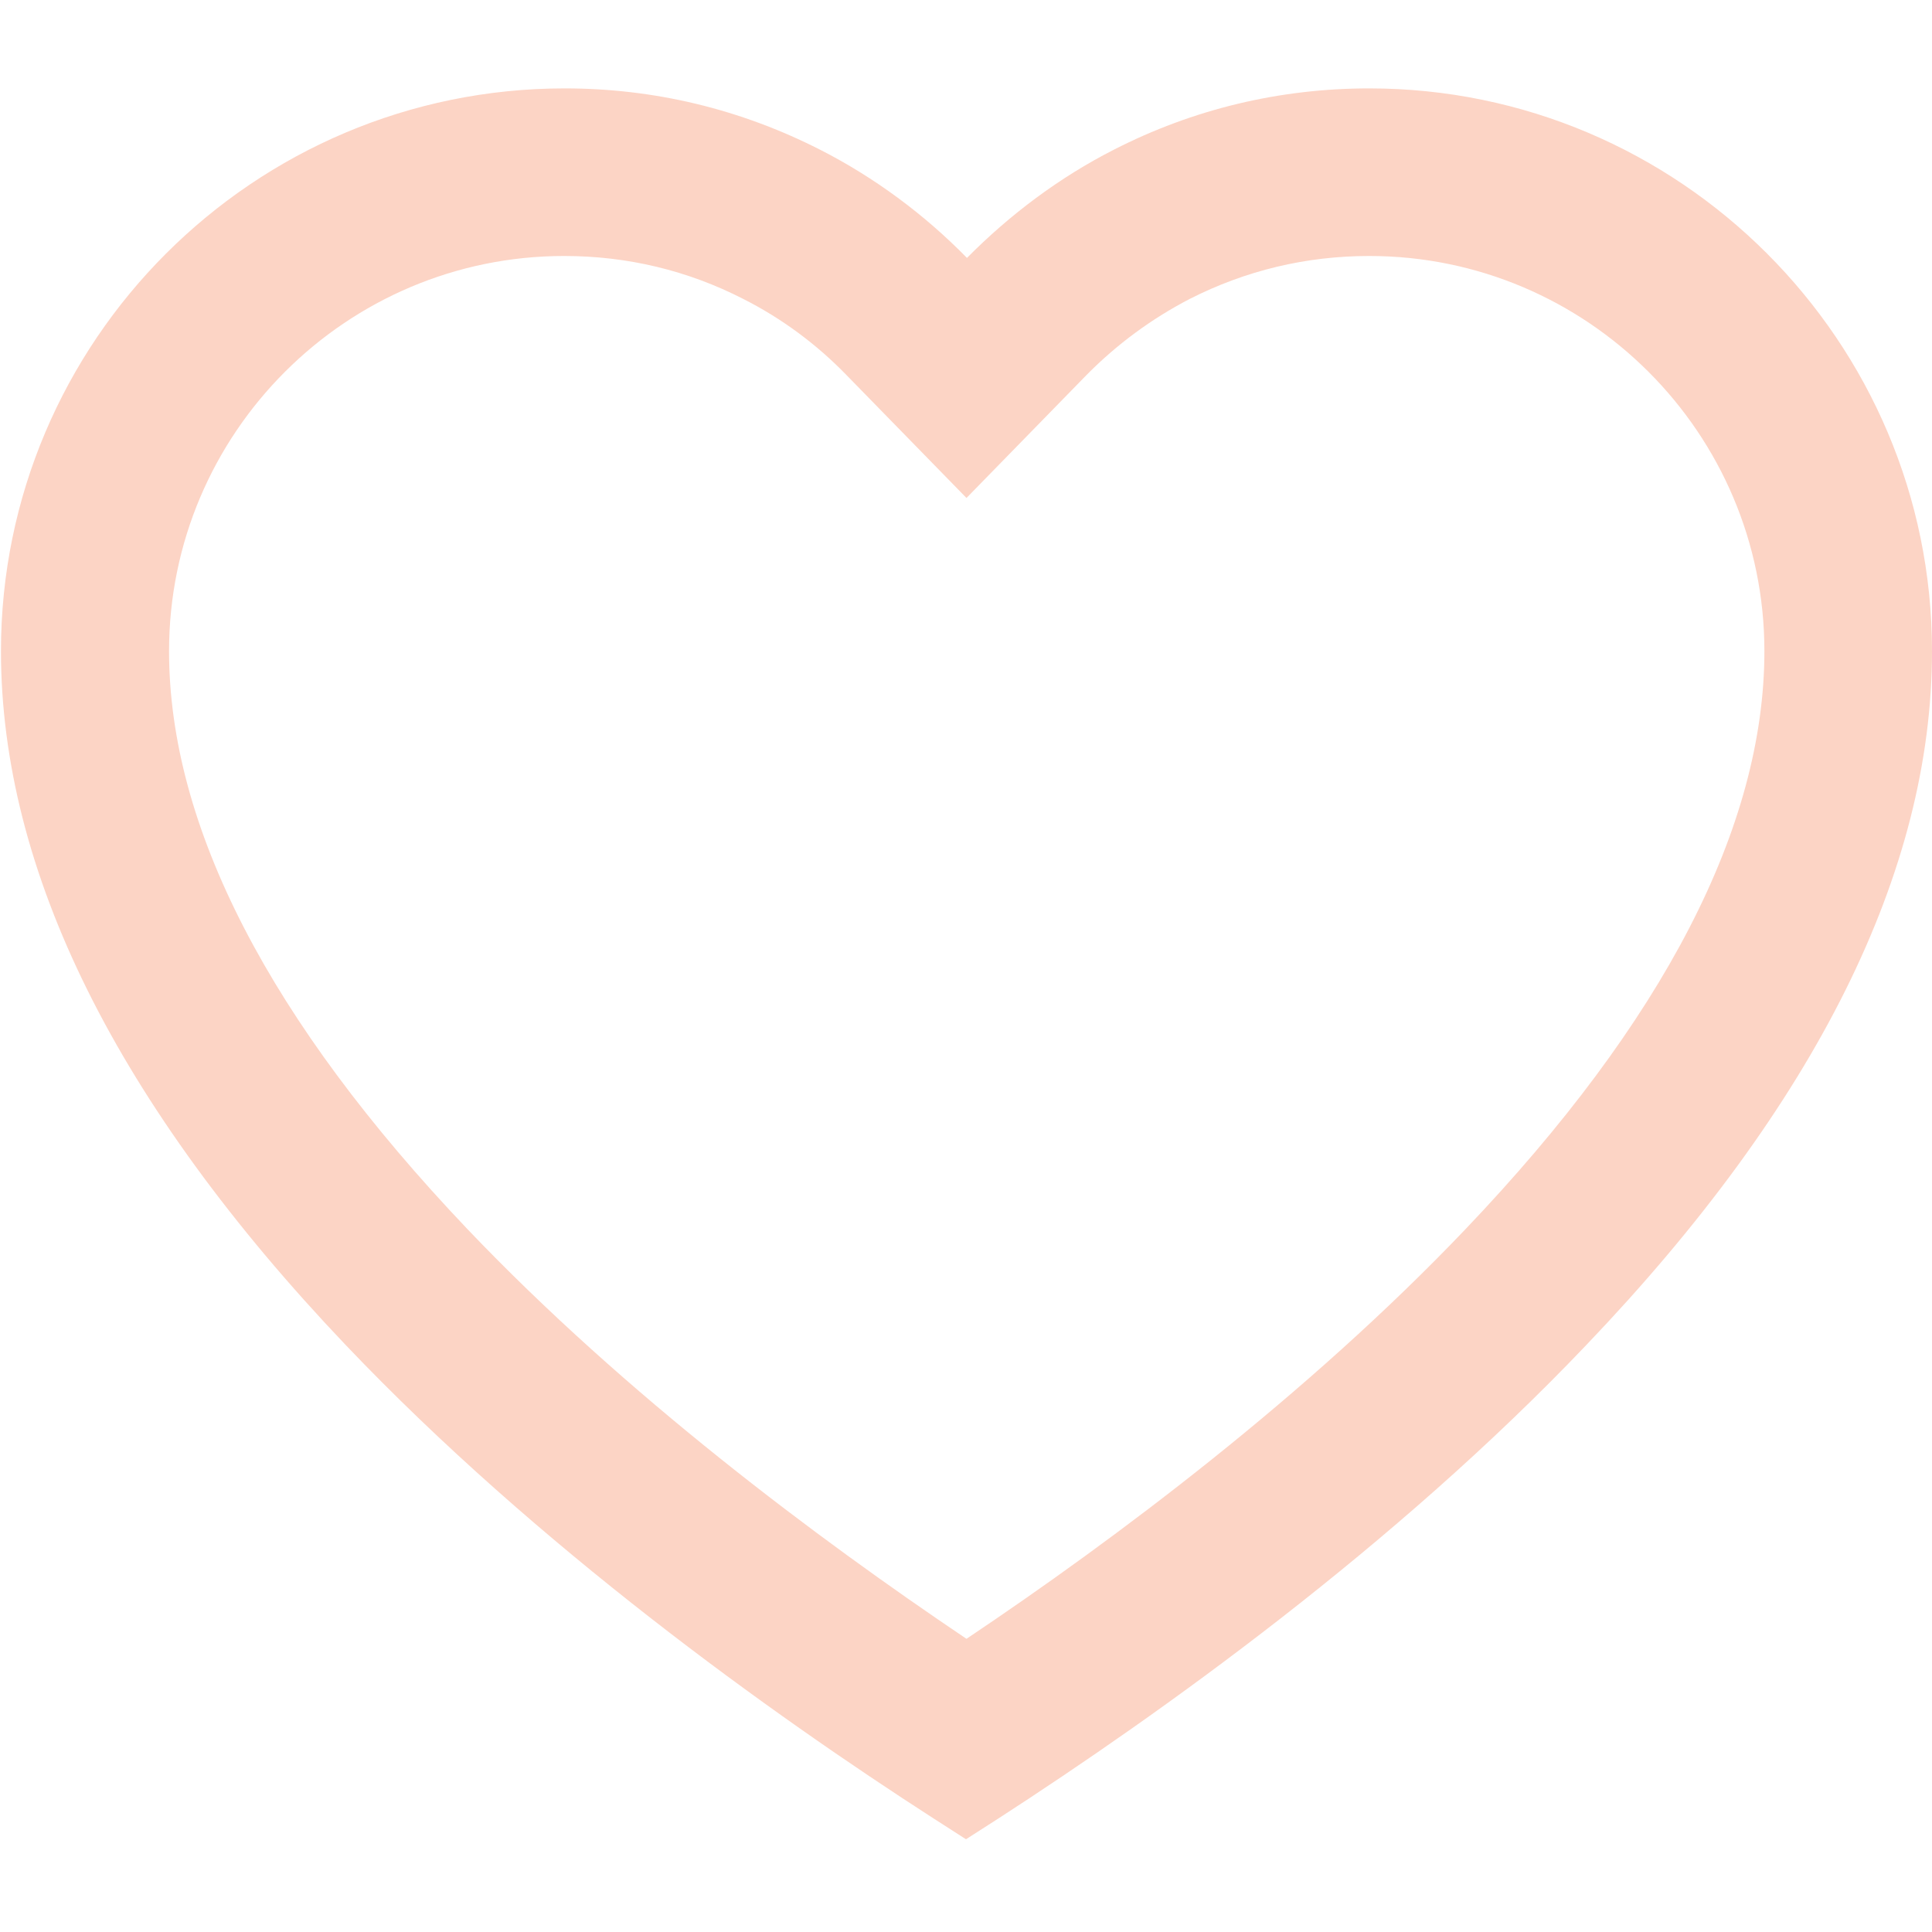
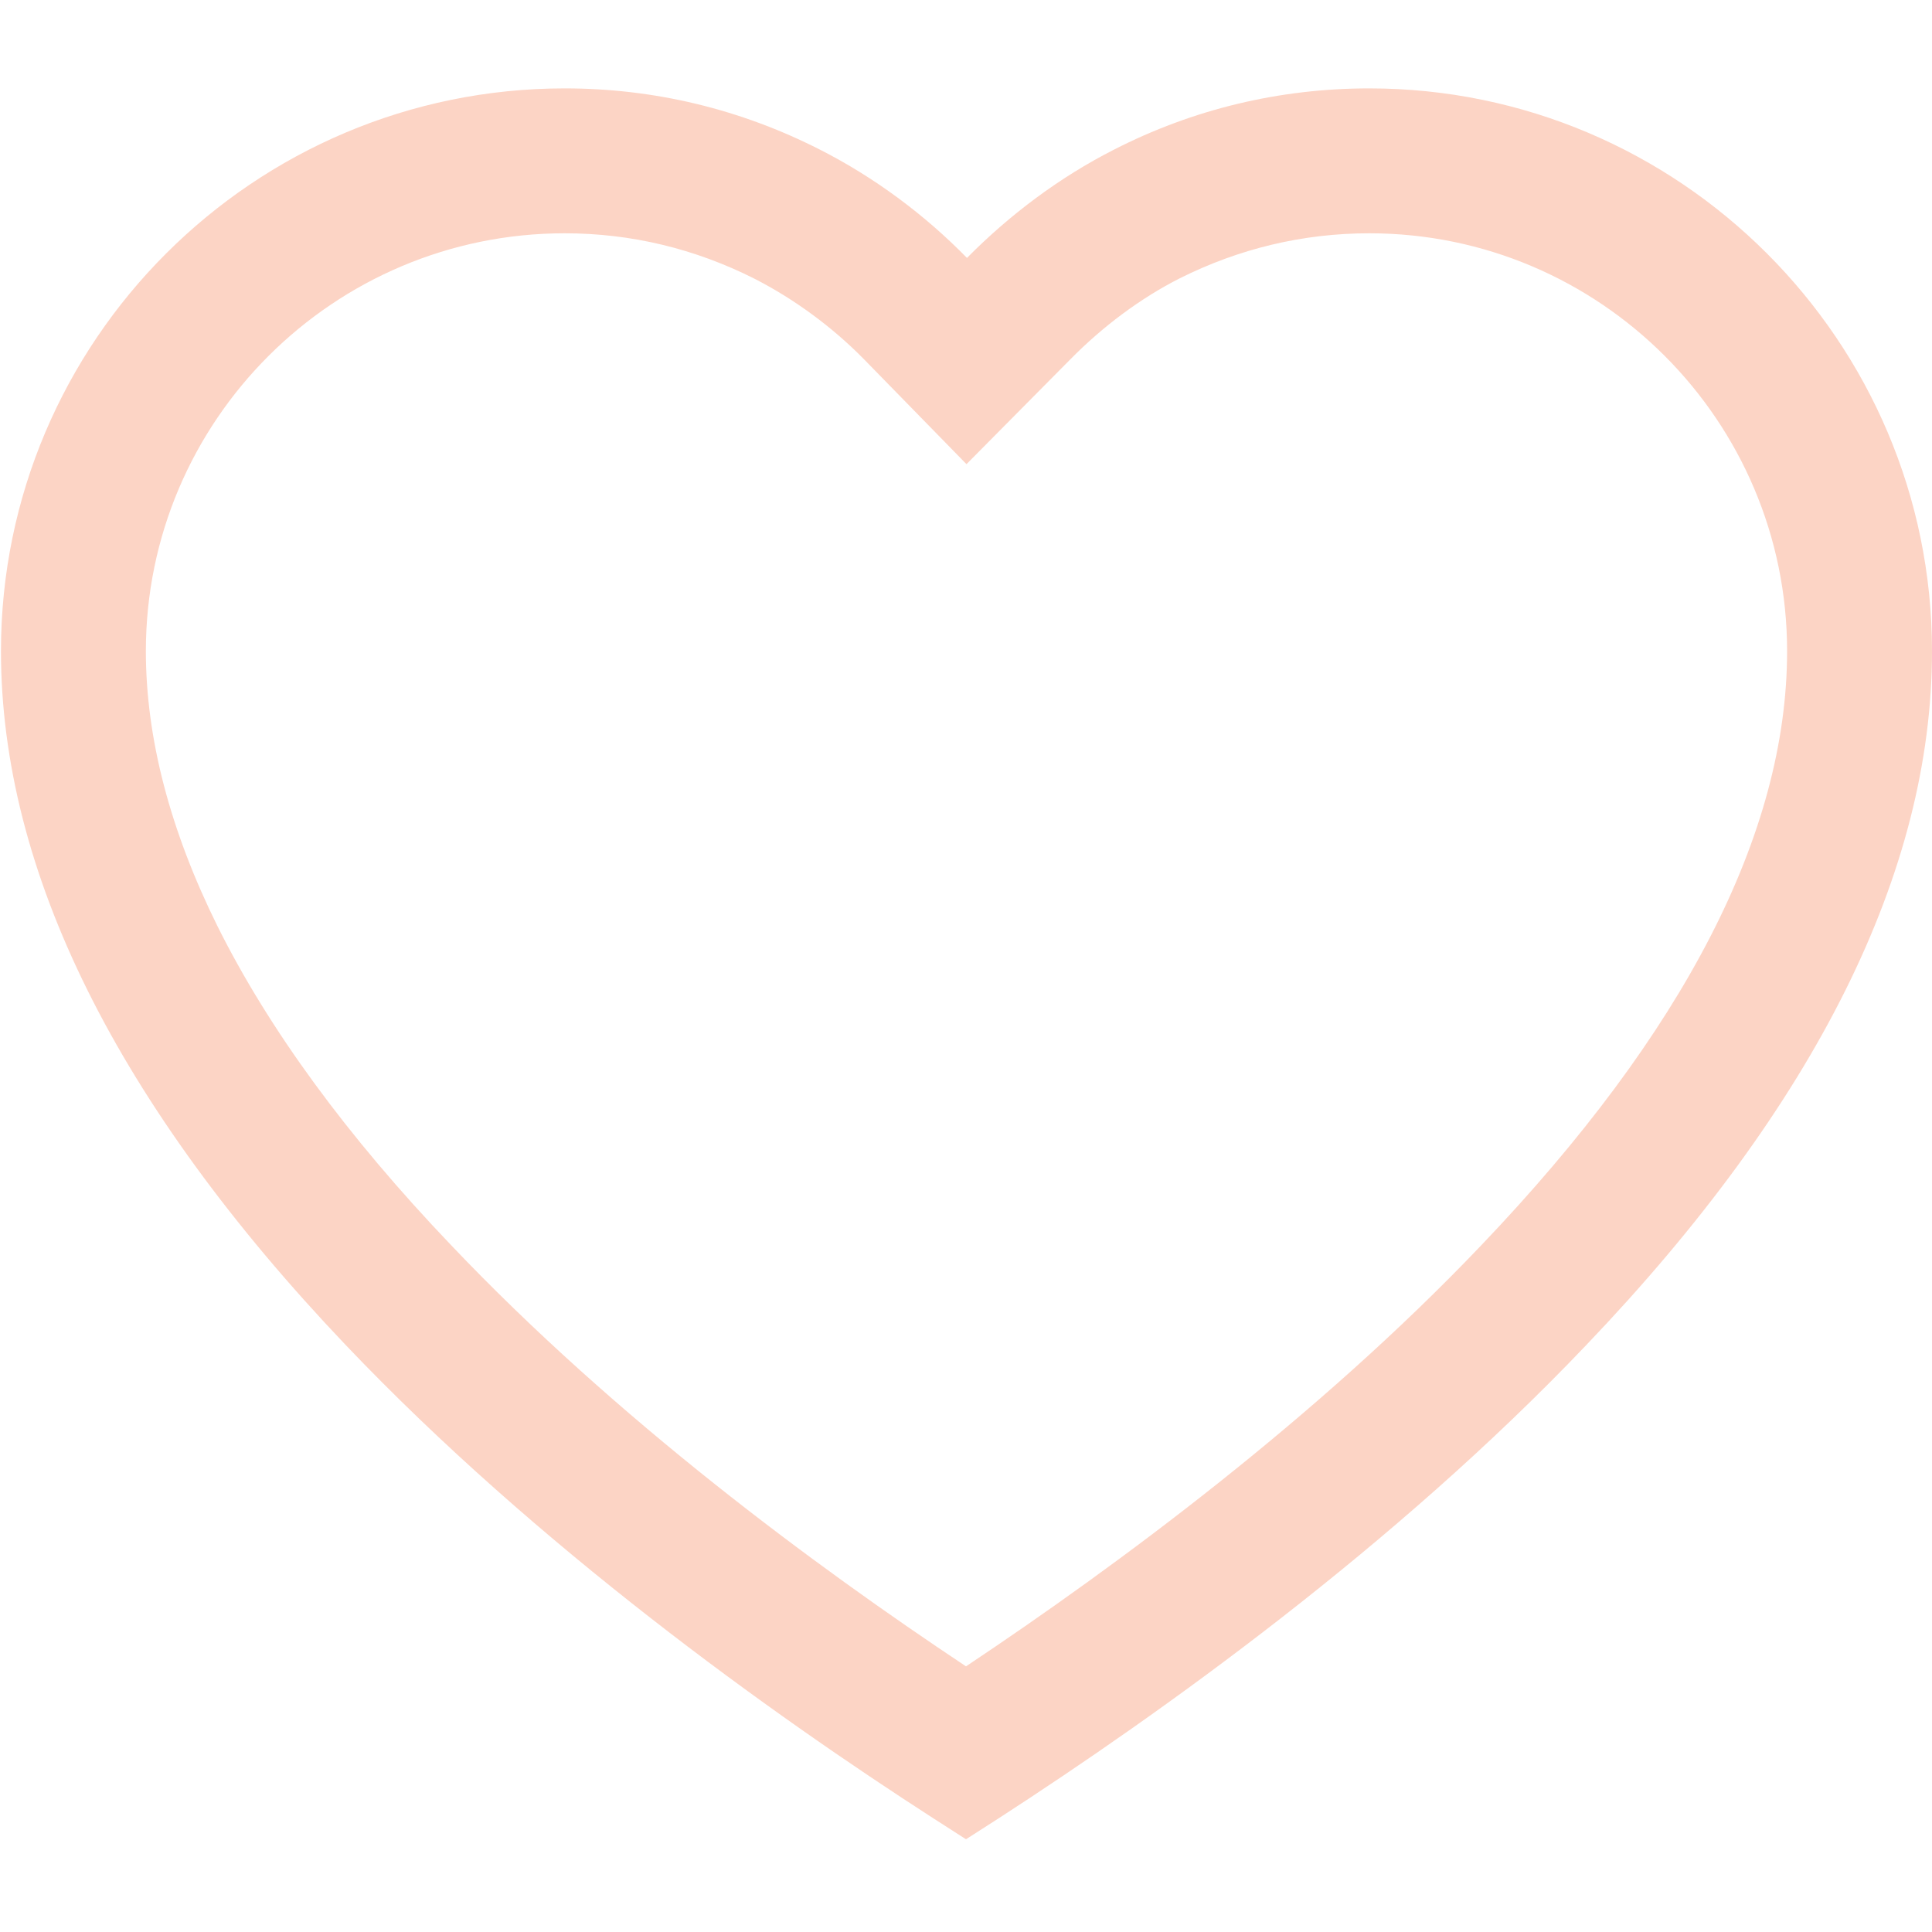
<svg xmlns="http://www.w3.org/2000/svg" version="1.1" id="Layer_1" x="0px" y="0px" viewBox="0 0 400 400" style="enable-background:new 0 0 400 400;" xml:space="preserve">
  <style type="text/css">
	.st0{fill:#FCD4C5;}
- 	.st1{fill:#202B5F;}
</style>
-   <path class="st0" d="M283.5,53c45.1,0,81.8,36.7,81.8,81.8c0,36.3-20.8,76.6-61.9,119.7c-32.8,34.4-72.4,64.1-103.3,84.8  c-30.9-20.8-70.5-50.4-103.3-84.8C55.8,211.4,35,171.1,35,134.8C35,89.7,71.7,53,116.8,53c13.1,0,25.6,3,37.1,8.9  c7.9,4,15.1,9.3,21.4,15.8l24.8,25.4l24.8-25.4c6.3-6.4,13.5-11.7,21.4-15.8C257.9,56,270.4,53,283.5,53 M283.5,18.3  c-18.6,0-36.5,4.3-52.9,12.7c-11.2,5.7-21.5,13.4-30.4,22.4c-8.8-9-19.2-16.7-30.4-22.4c-16.5-8.4-34.3-12.7-52.9-12.7  C52.5,18.3,0.2,70.6,0.2,134.8c0,45.5,24,93.9,71.4,143.7c39.6,41.6,88,76.3,121.7,98l6.7,4.3l6.7-4.3c33.7-21.8,82.1-56.4,121.7-98  C376,228.7,400,180.4,400,134.8C400,70.6,347.7,18.3,283.5,18.3L283.5,18.3z" />
+   <g>
+     <path class="st0" d="M283.5,48.3c47.7,0,86.5,38.8,86.5,86.5c0,37.7-21.3,79-63.3,123l0,0l0,0C272.8,293.4,231.5,324,200,345   c-31.3-20.8-72.4-51.2-106.6-87.2C71.8,235.2,55.6,213,45,191.7c-9.8-19.8-14.8-38.9-14.8-56.9c0-47.7,38.9-86.5,86.7-86.5   c13.8,0,27,3.2,39.3,9.4c8.2,4.2,16,9.9,22.6,16.6l21.3,21.8l21.5-21.7c6.8-6.9,14.6-12.7,22.7-16.8l0,0l0,0   C256.5,51.5,269.7,48.3,283.5,48.3 M283.5,18.3c-18.6,0-36.5,4.3-52.9,12.7c-11.2,5.7-21.5,13.4-30.4,22.4   c-8.8-9-19.2-16.7-30.4-22.4c-16.5-8.4-34.3-12.7-52.9-12.7C52.5,18.3,0.2,70.6,0.2,134.8c0,45.5,24,93.9,71.4,143.7   c39.6,41.6,88,76.3,121.7,98l6.7,4.3l6.7-4.3c33.7-21.8,82.1-56.4,121.7-98C376,228.7,400,180.4,400,134.8   C400,70.6,347.7,18.3,283.5,18.3L283.5,18.3z" />
+   </g>
</svg>
